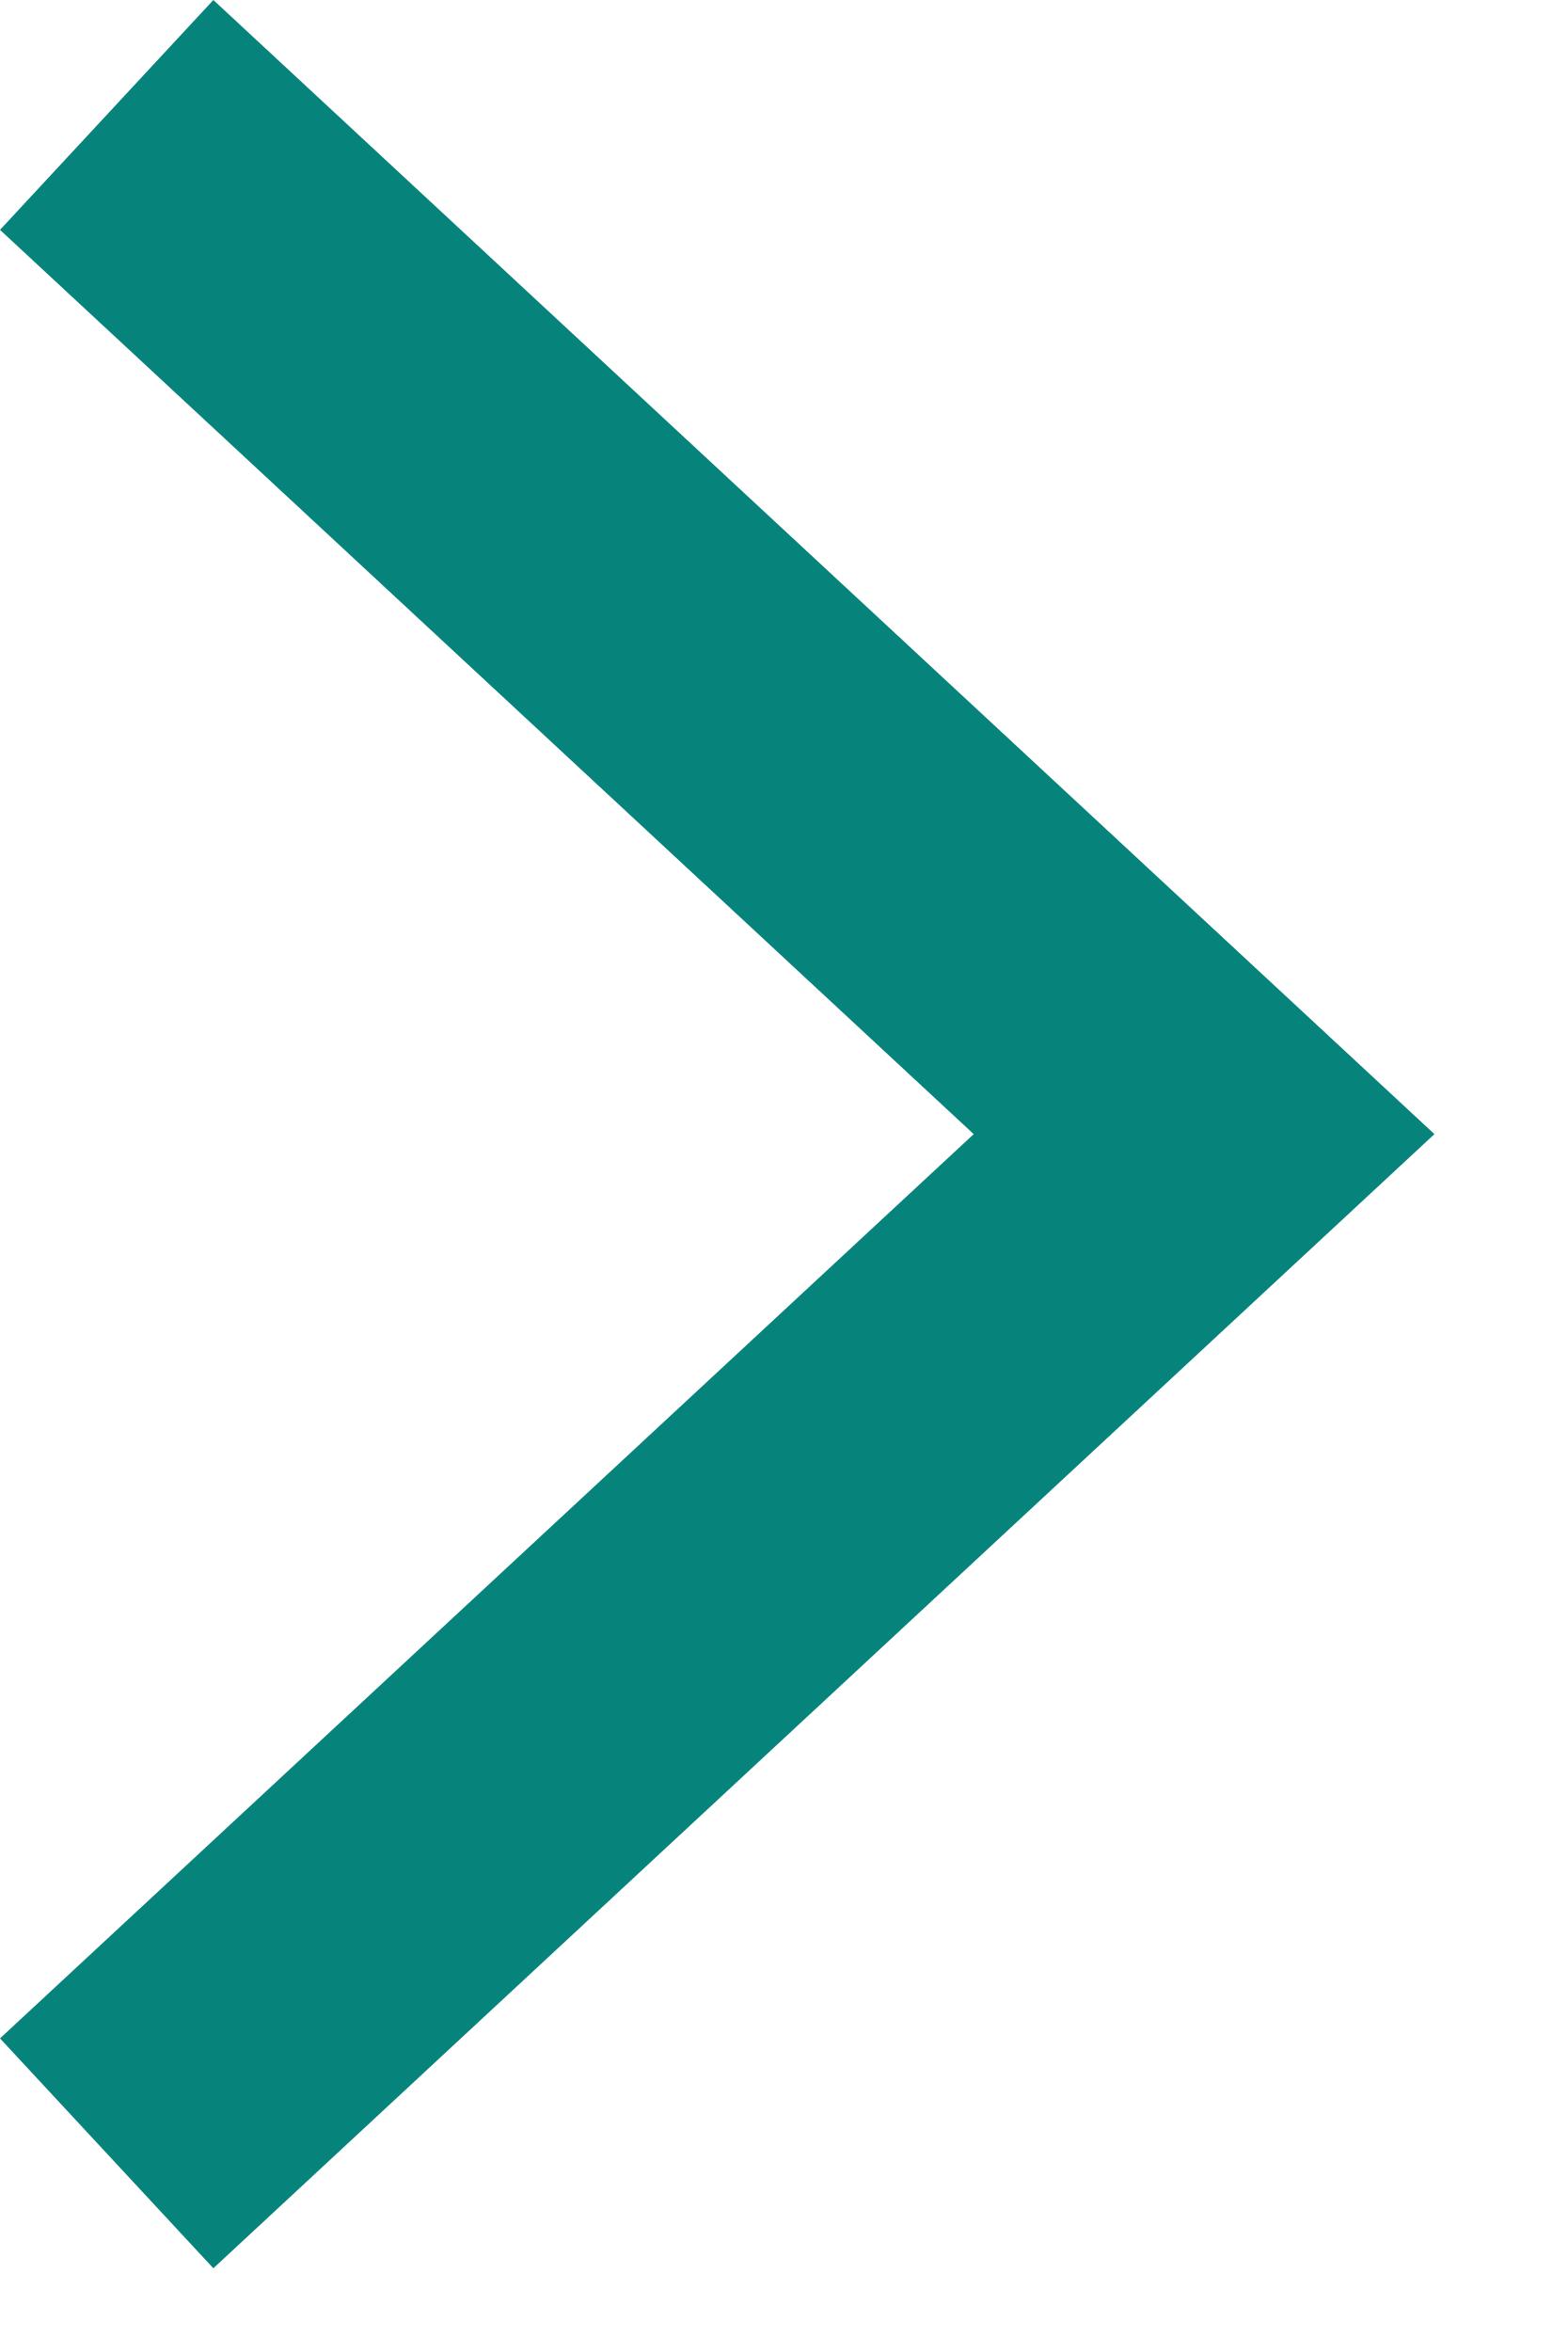
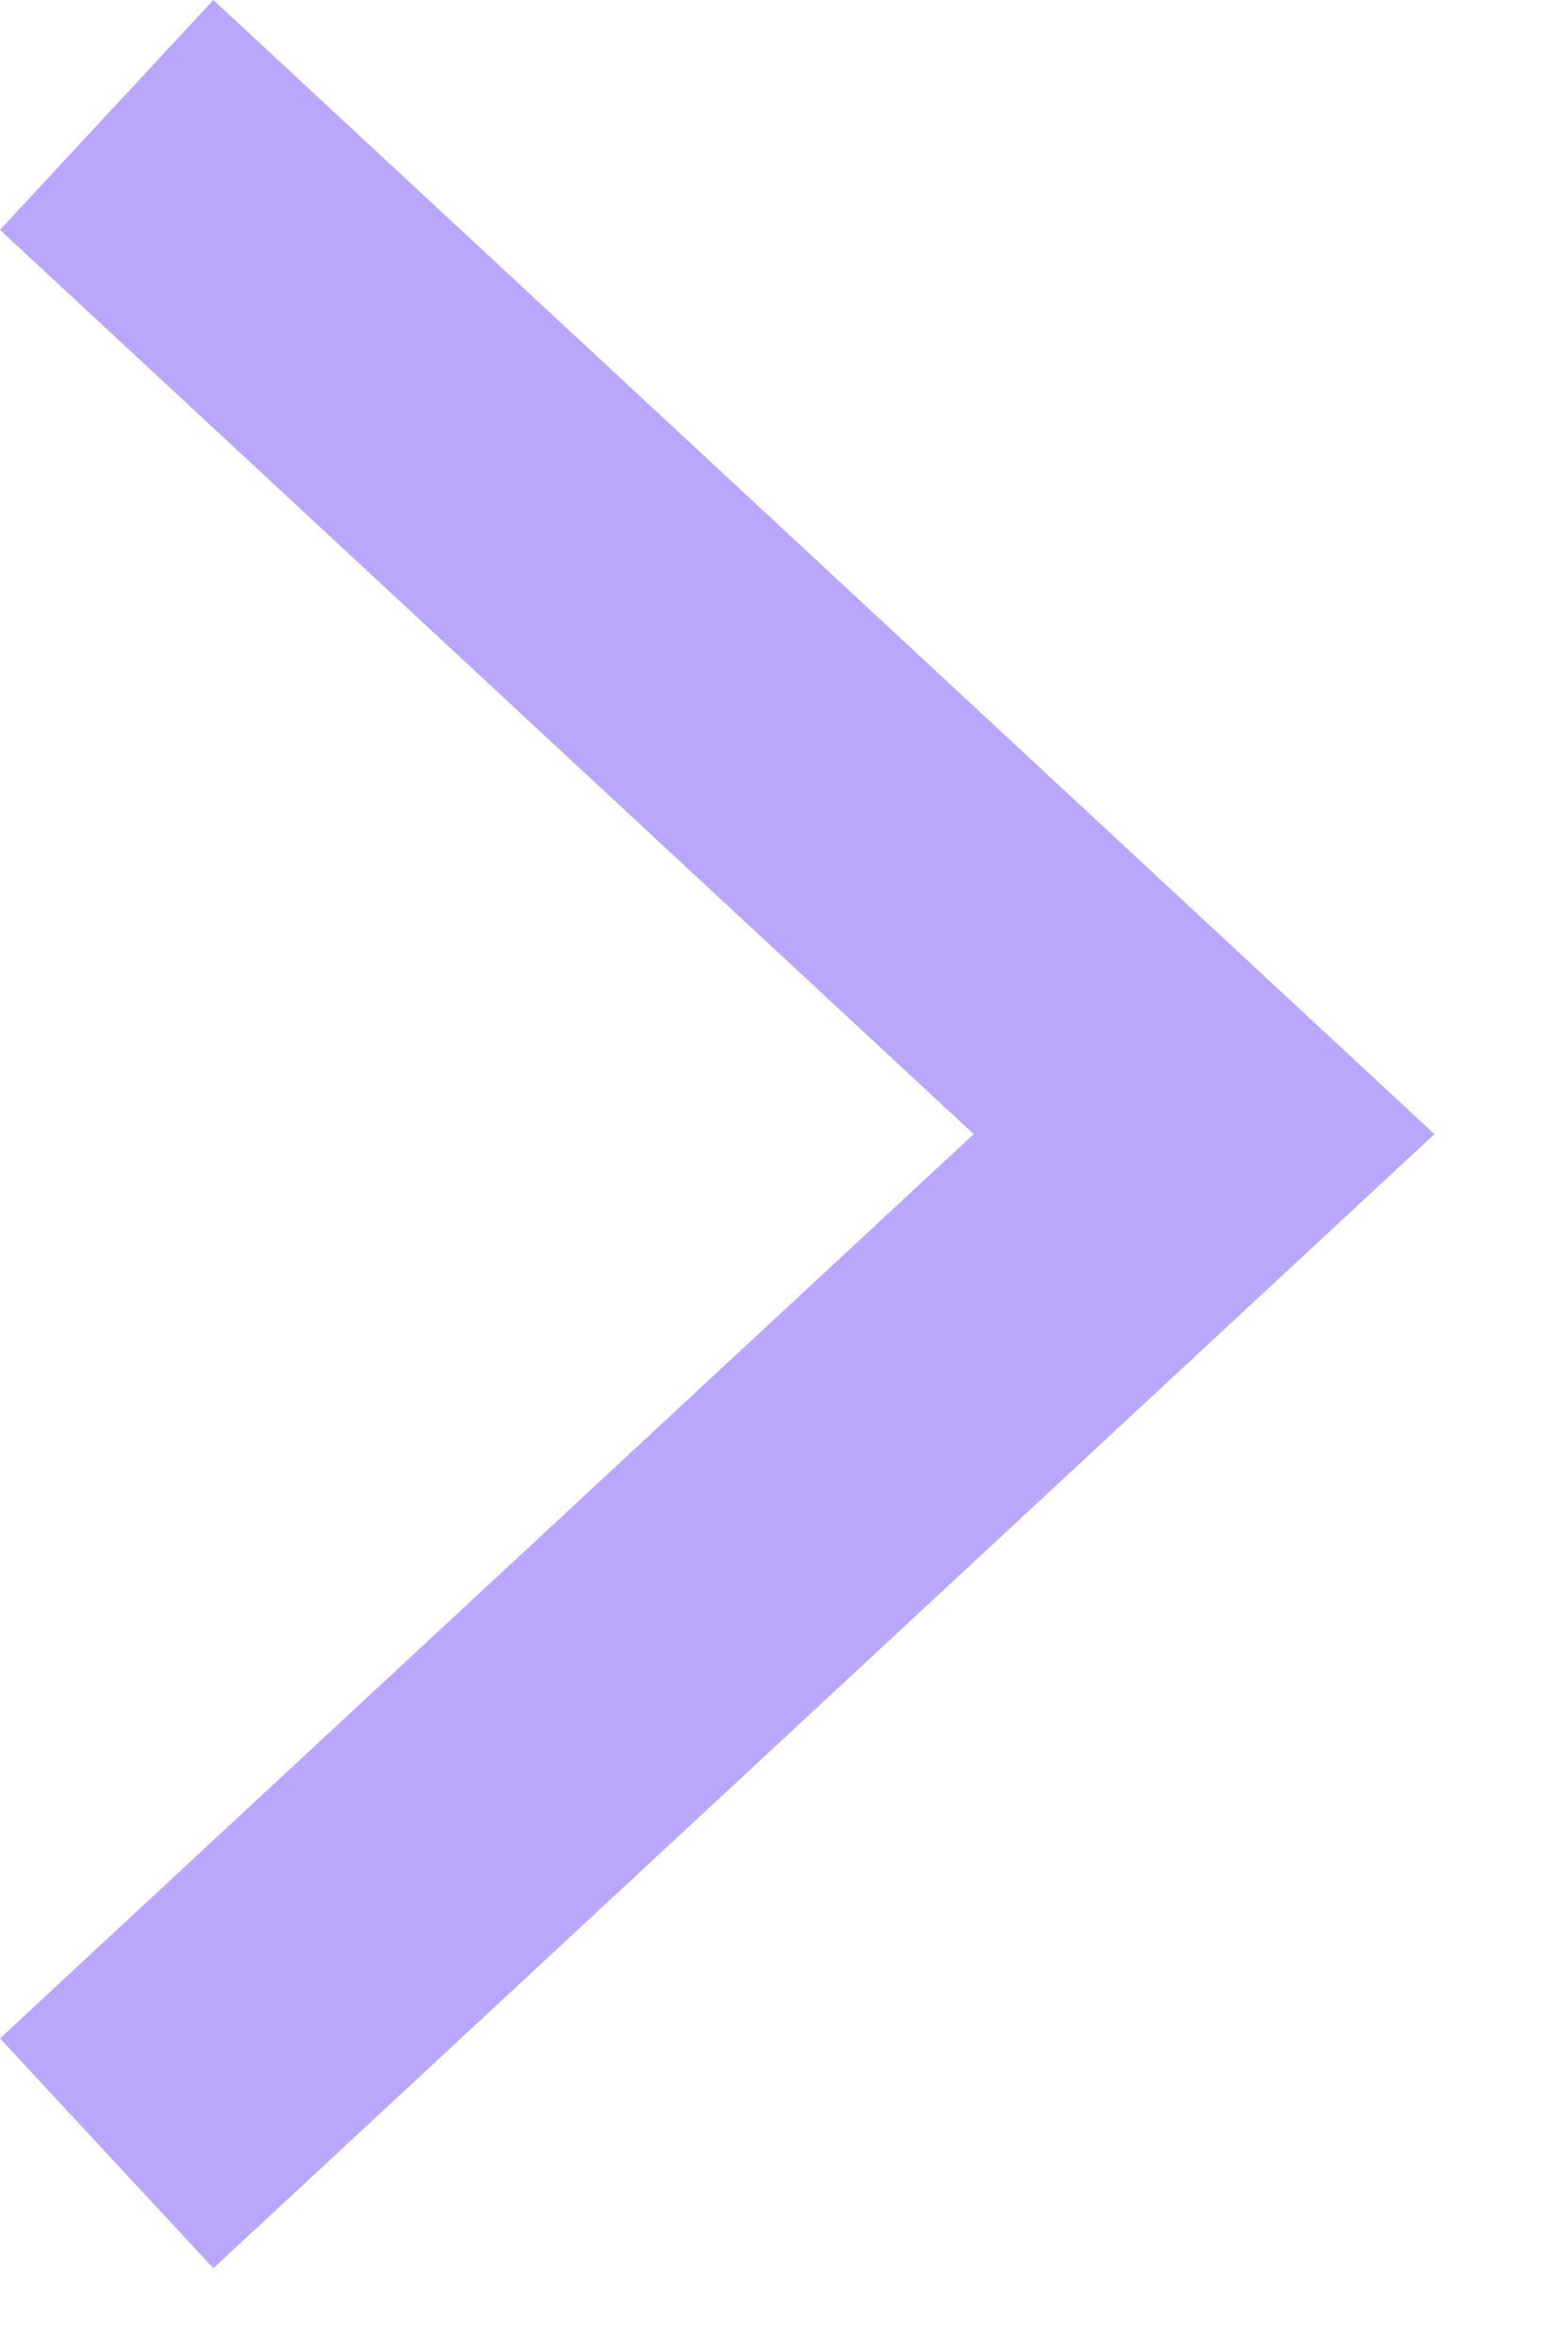
<svg xmlns="http://www.w3.org/2000/svg" width="10" height="15" viewBox="0 0 10 15" fill="none">
-   <path fill-rule="evenodd" clip-rule="evenodd" d="M6.211 7.233L0 1.466L1.361 0L9.15 7.233L1.361 14.466L0 13L6.211 7.233Z" fill="#06847B" />
+   <path fill-rule="evenodd" clip-rule="evenodd" d="M6.211 7.233L0 1.466L1.361 0L9.15 7.233L1.361 14.466L0 13L6.211 7.233Z" fill="#b8a7fd" />
</svg>
